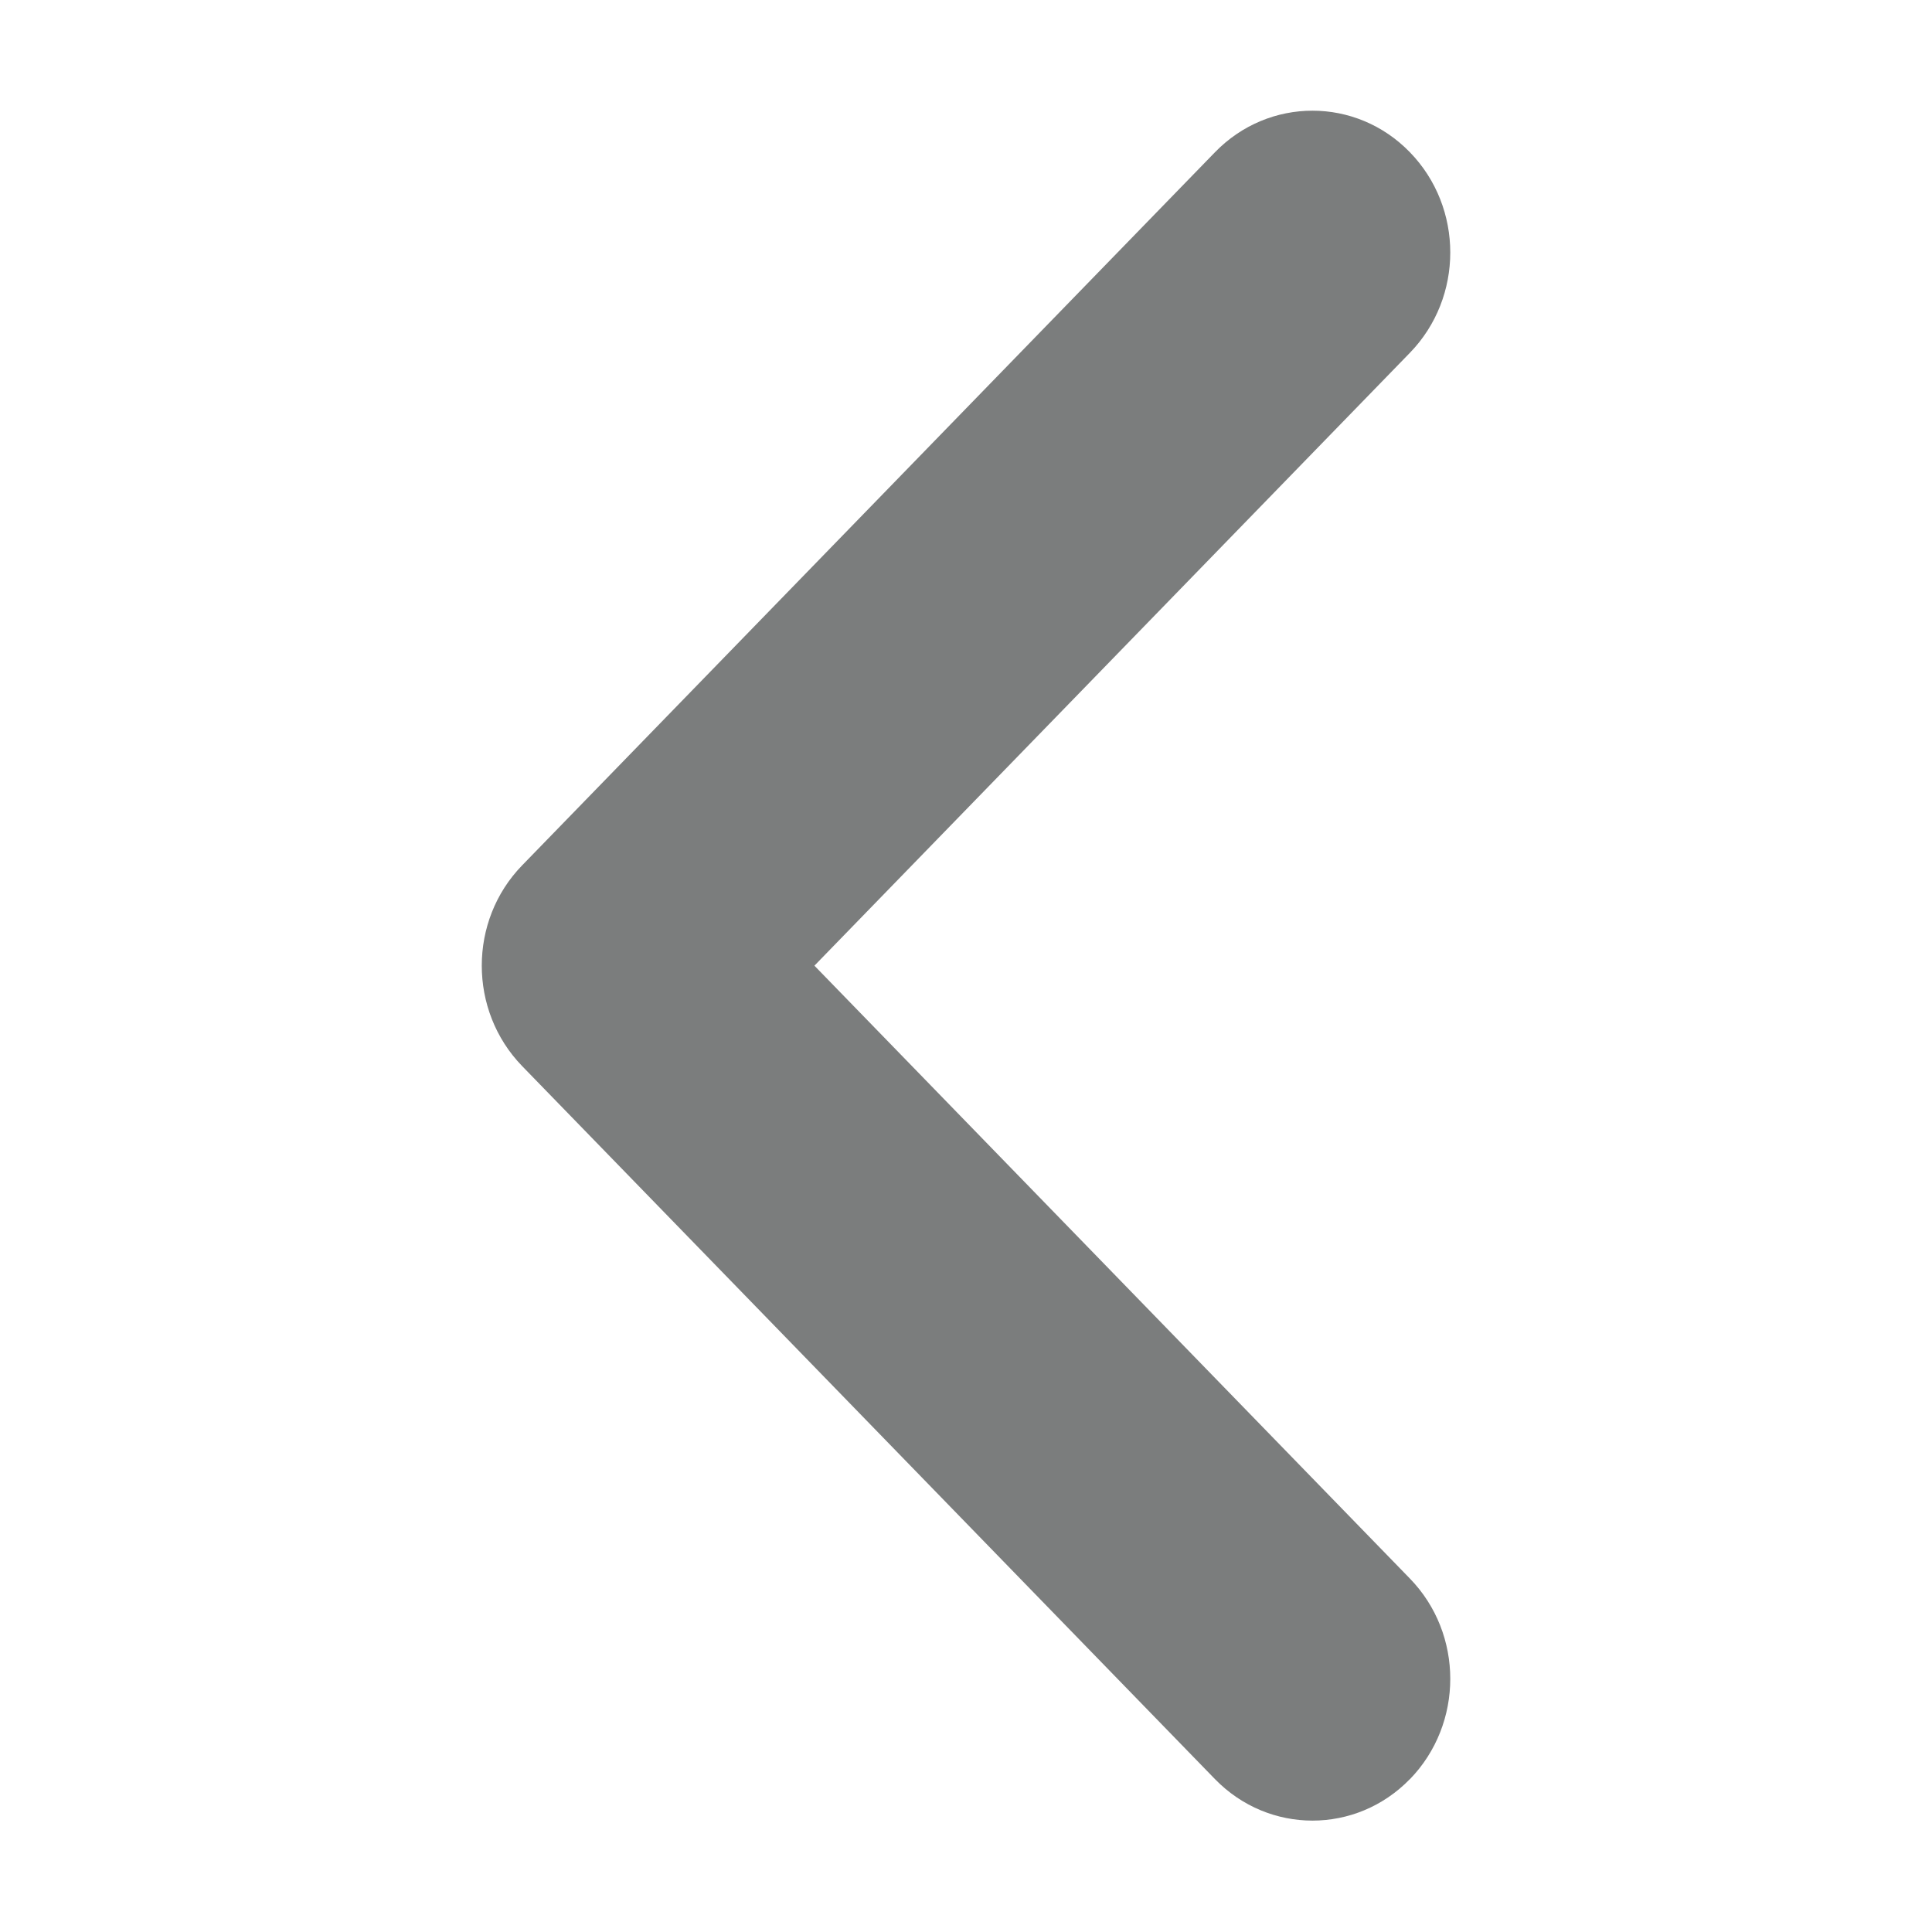
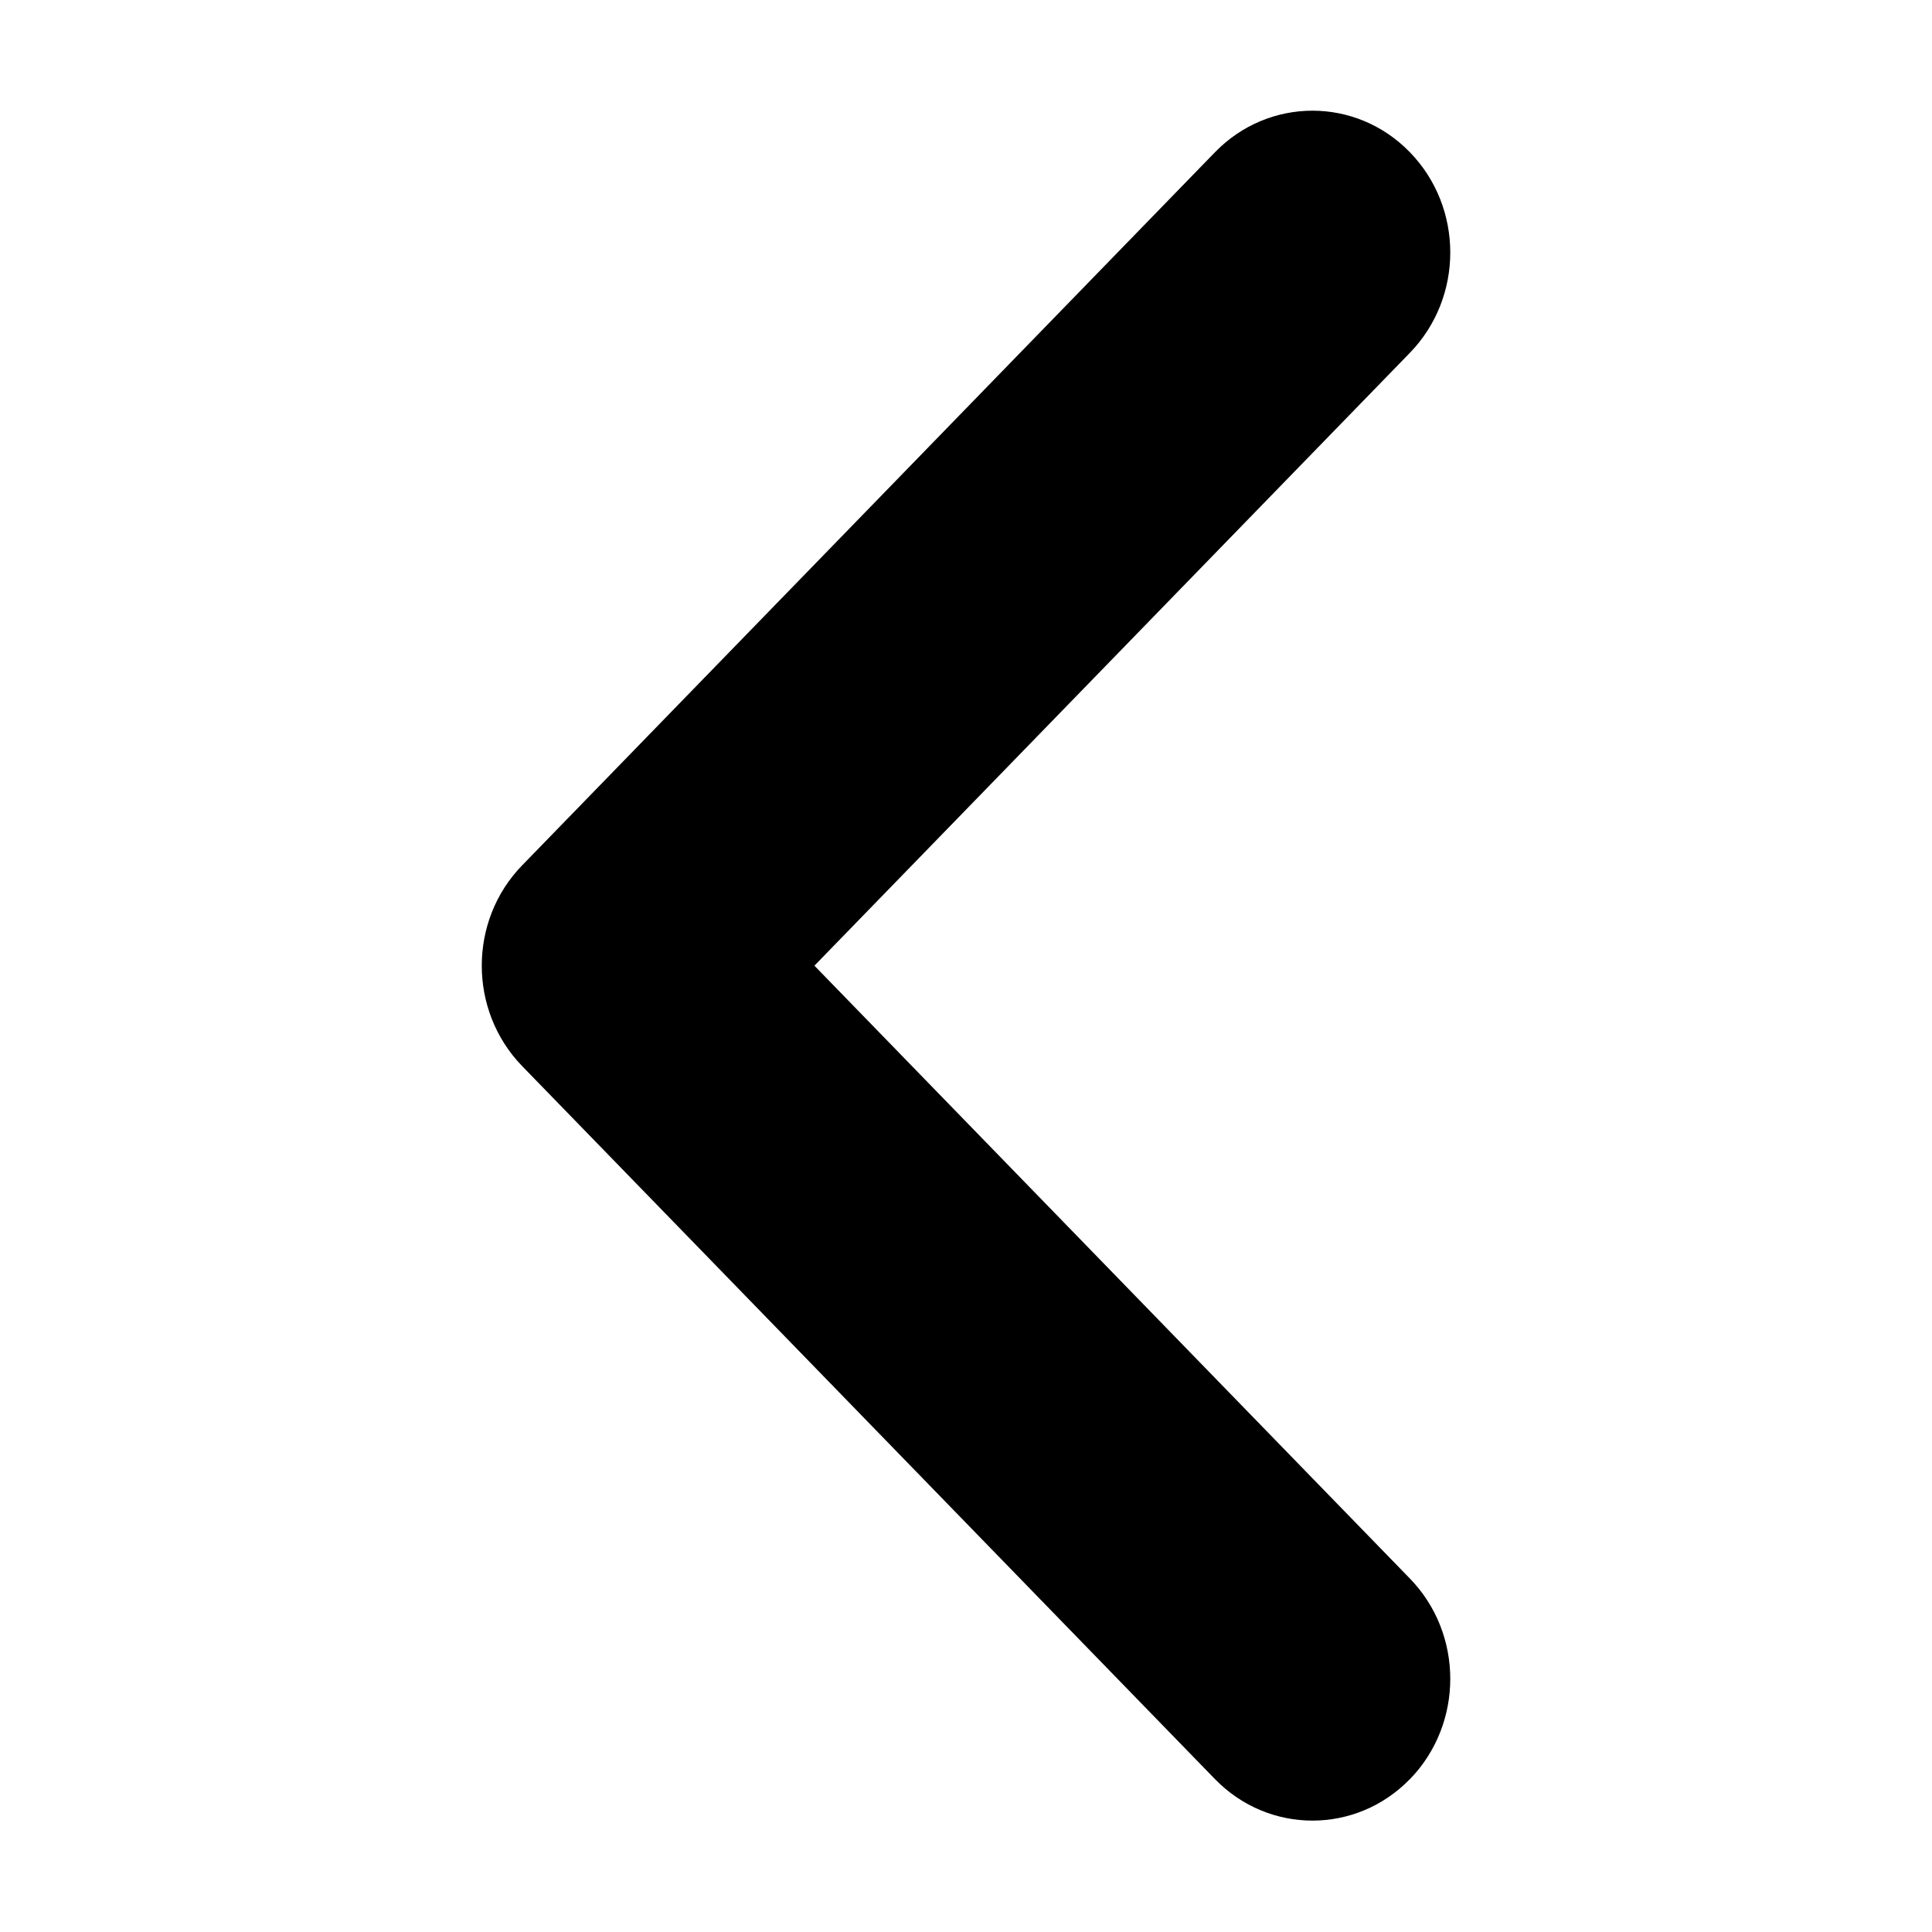
<svg xmlns="http://www.w3.org/2000/svg" width="24" height="24" viewBox="0 0 24 24" fill="none">
-   <path d="M17.514 22.101C16.846 22.788 15.762 22.788 15.093 22.101L6.485 13.242C5.818 12.553 5.818 11.438 6.485 10.751L15.093 1.891C15.762 1.203 16.846 1.203 17.514 1.891C18.183 2.579 18.183 3.694 17.514 4.383L10.117 11.996L17.514 19.609C18.183 20.297 18.183 21.413 17.514 22.102L17.514 22.101Z" fill="#7B7D7D" />
+   <path d="M17.514 22.101C16.846 22.788 15.762 22.788 15.093 22.101L6.485 13.242C5.818 12.553 5.818 11.438 6.485 10.751L15.093 1.891C15.762 1.203 16.846 1.203 17.514 1.891C18.183 2.579 18.183 3.694 17.514 4.383L10.117 11.996L17.514 19.609C18.183 20.297 18.183 21.413 17.514 22.102L17.514 22.101Z" fill="currentColor" />
</svg>
